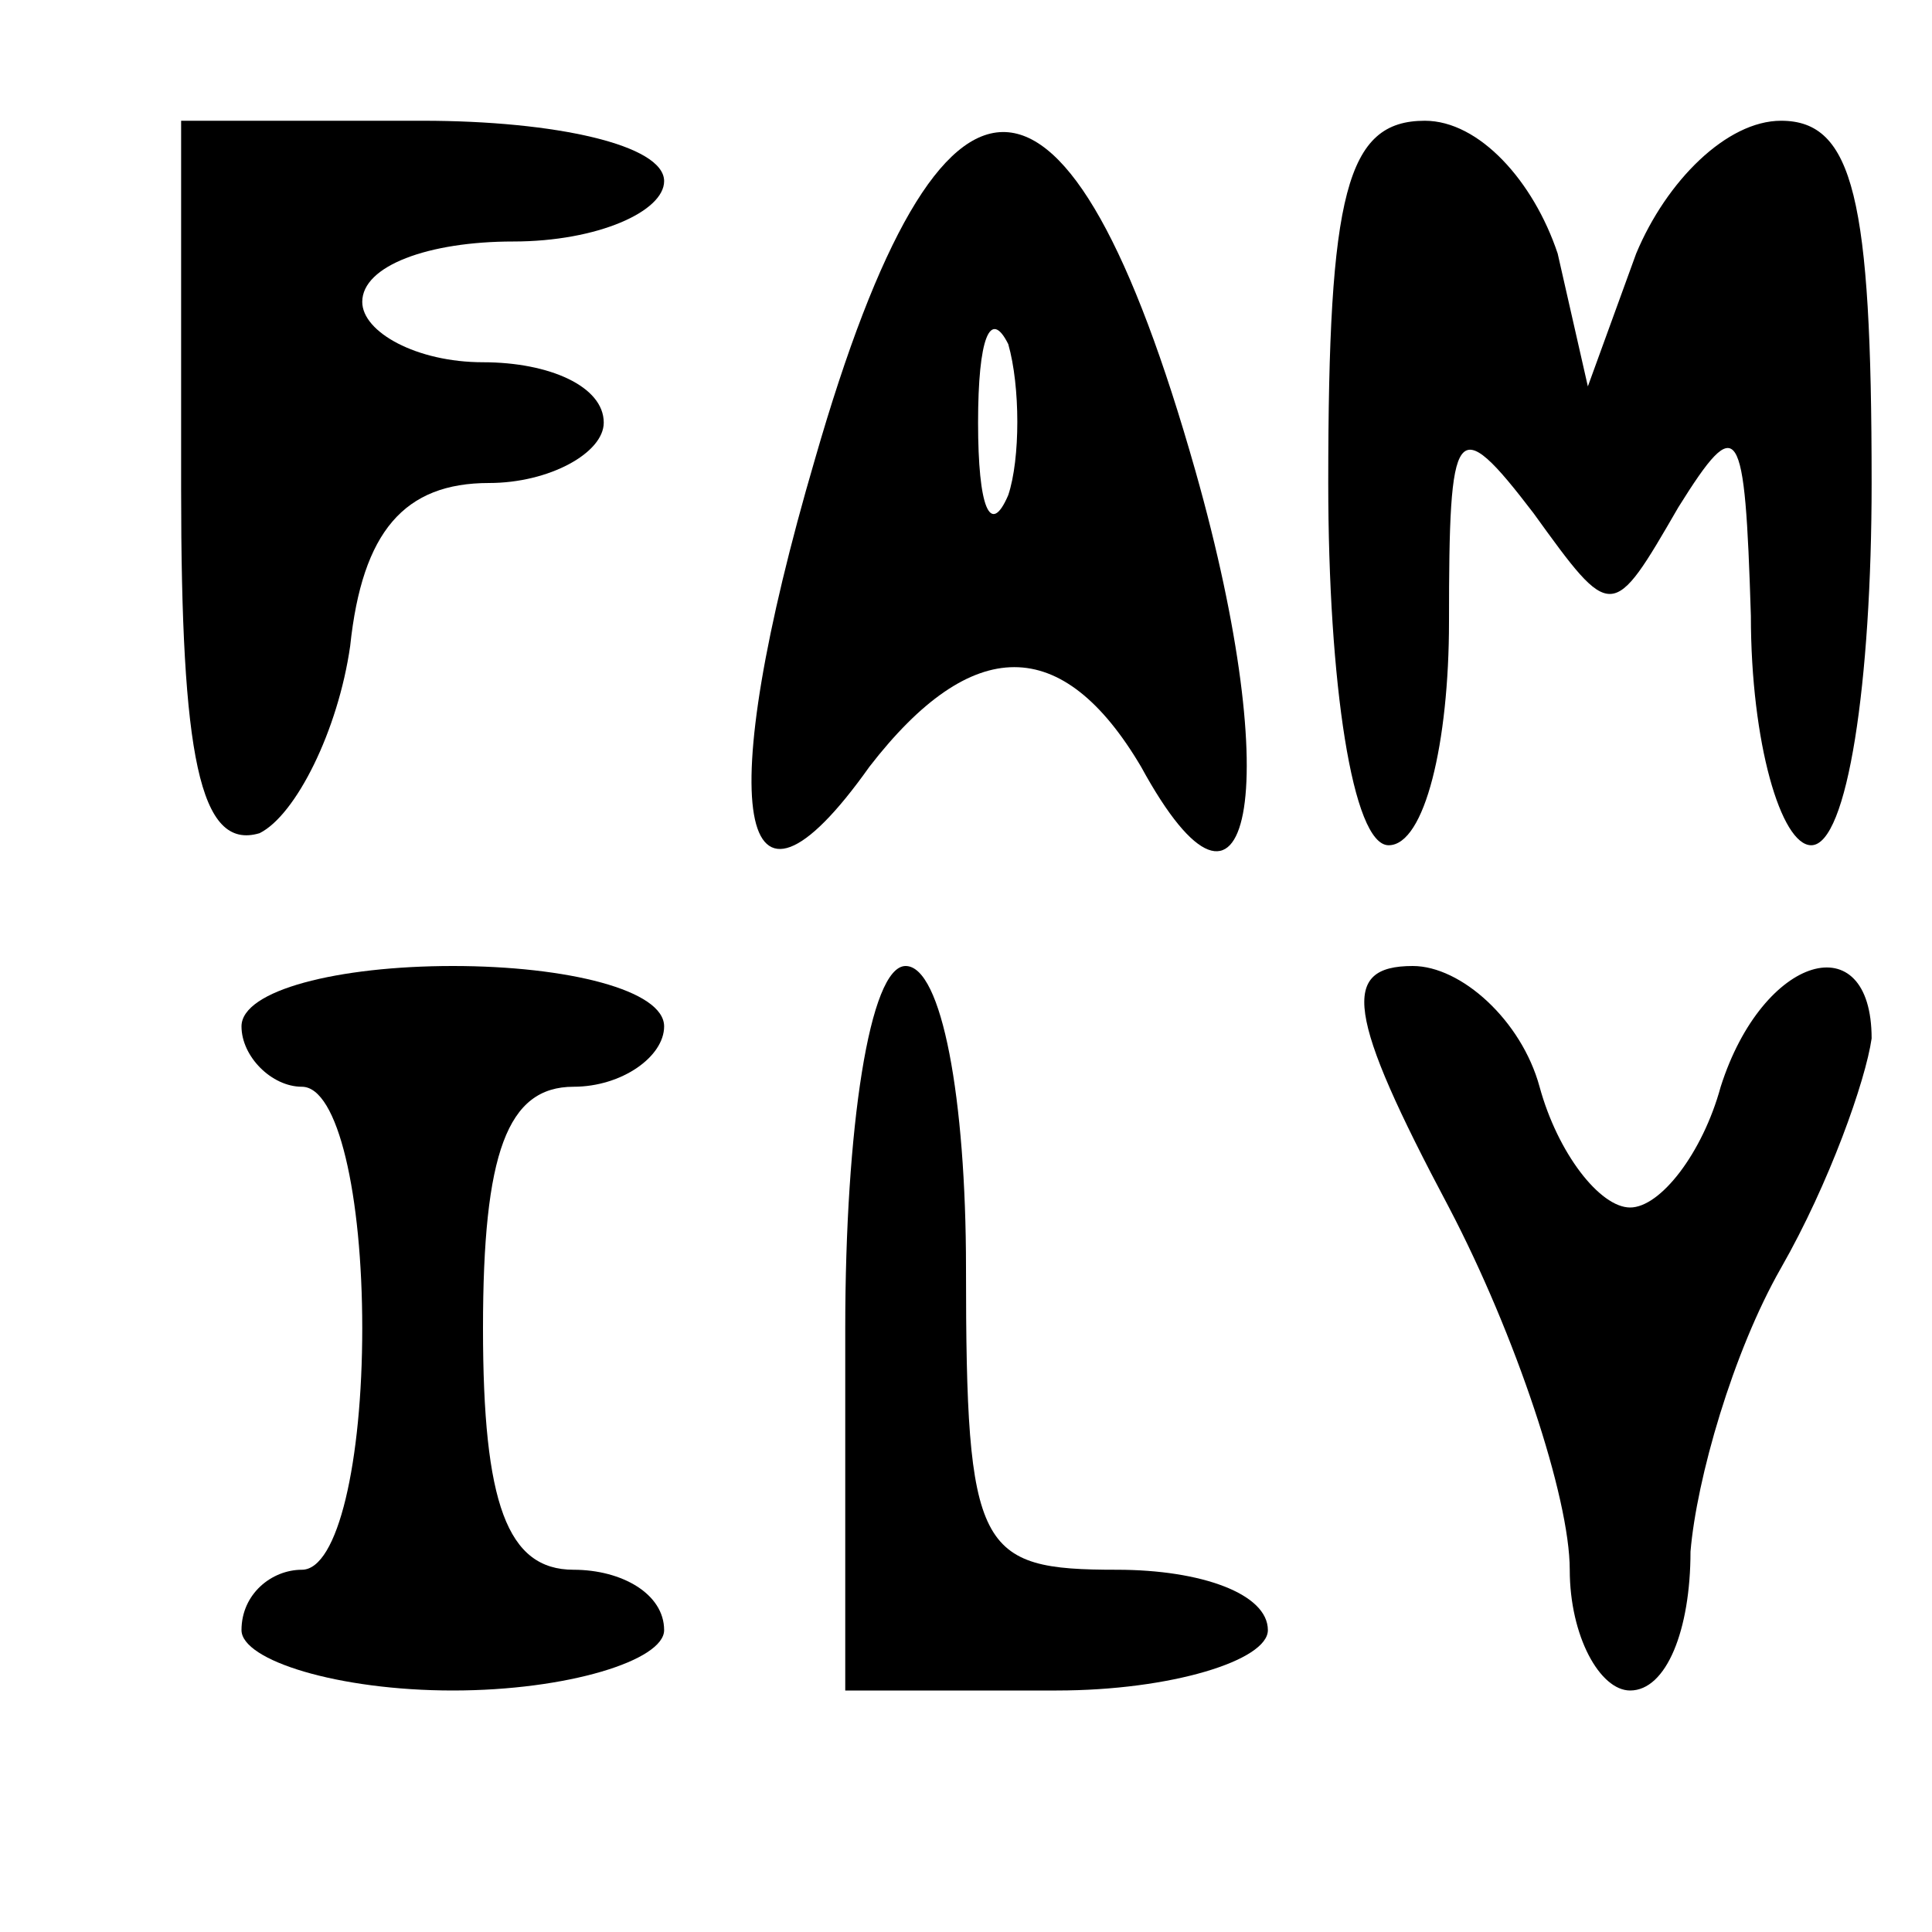
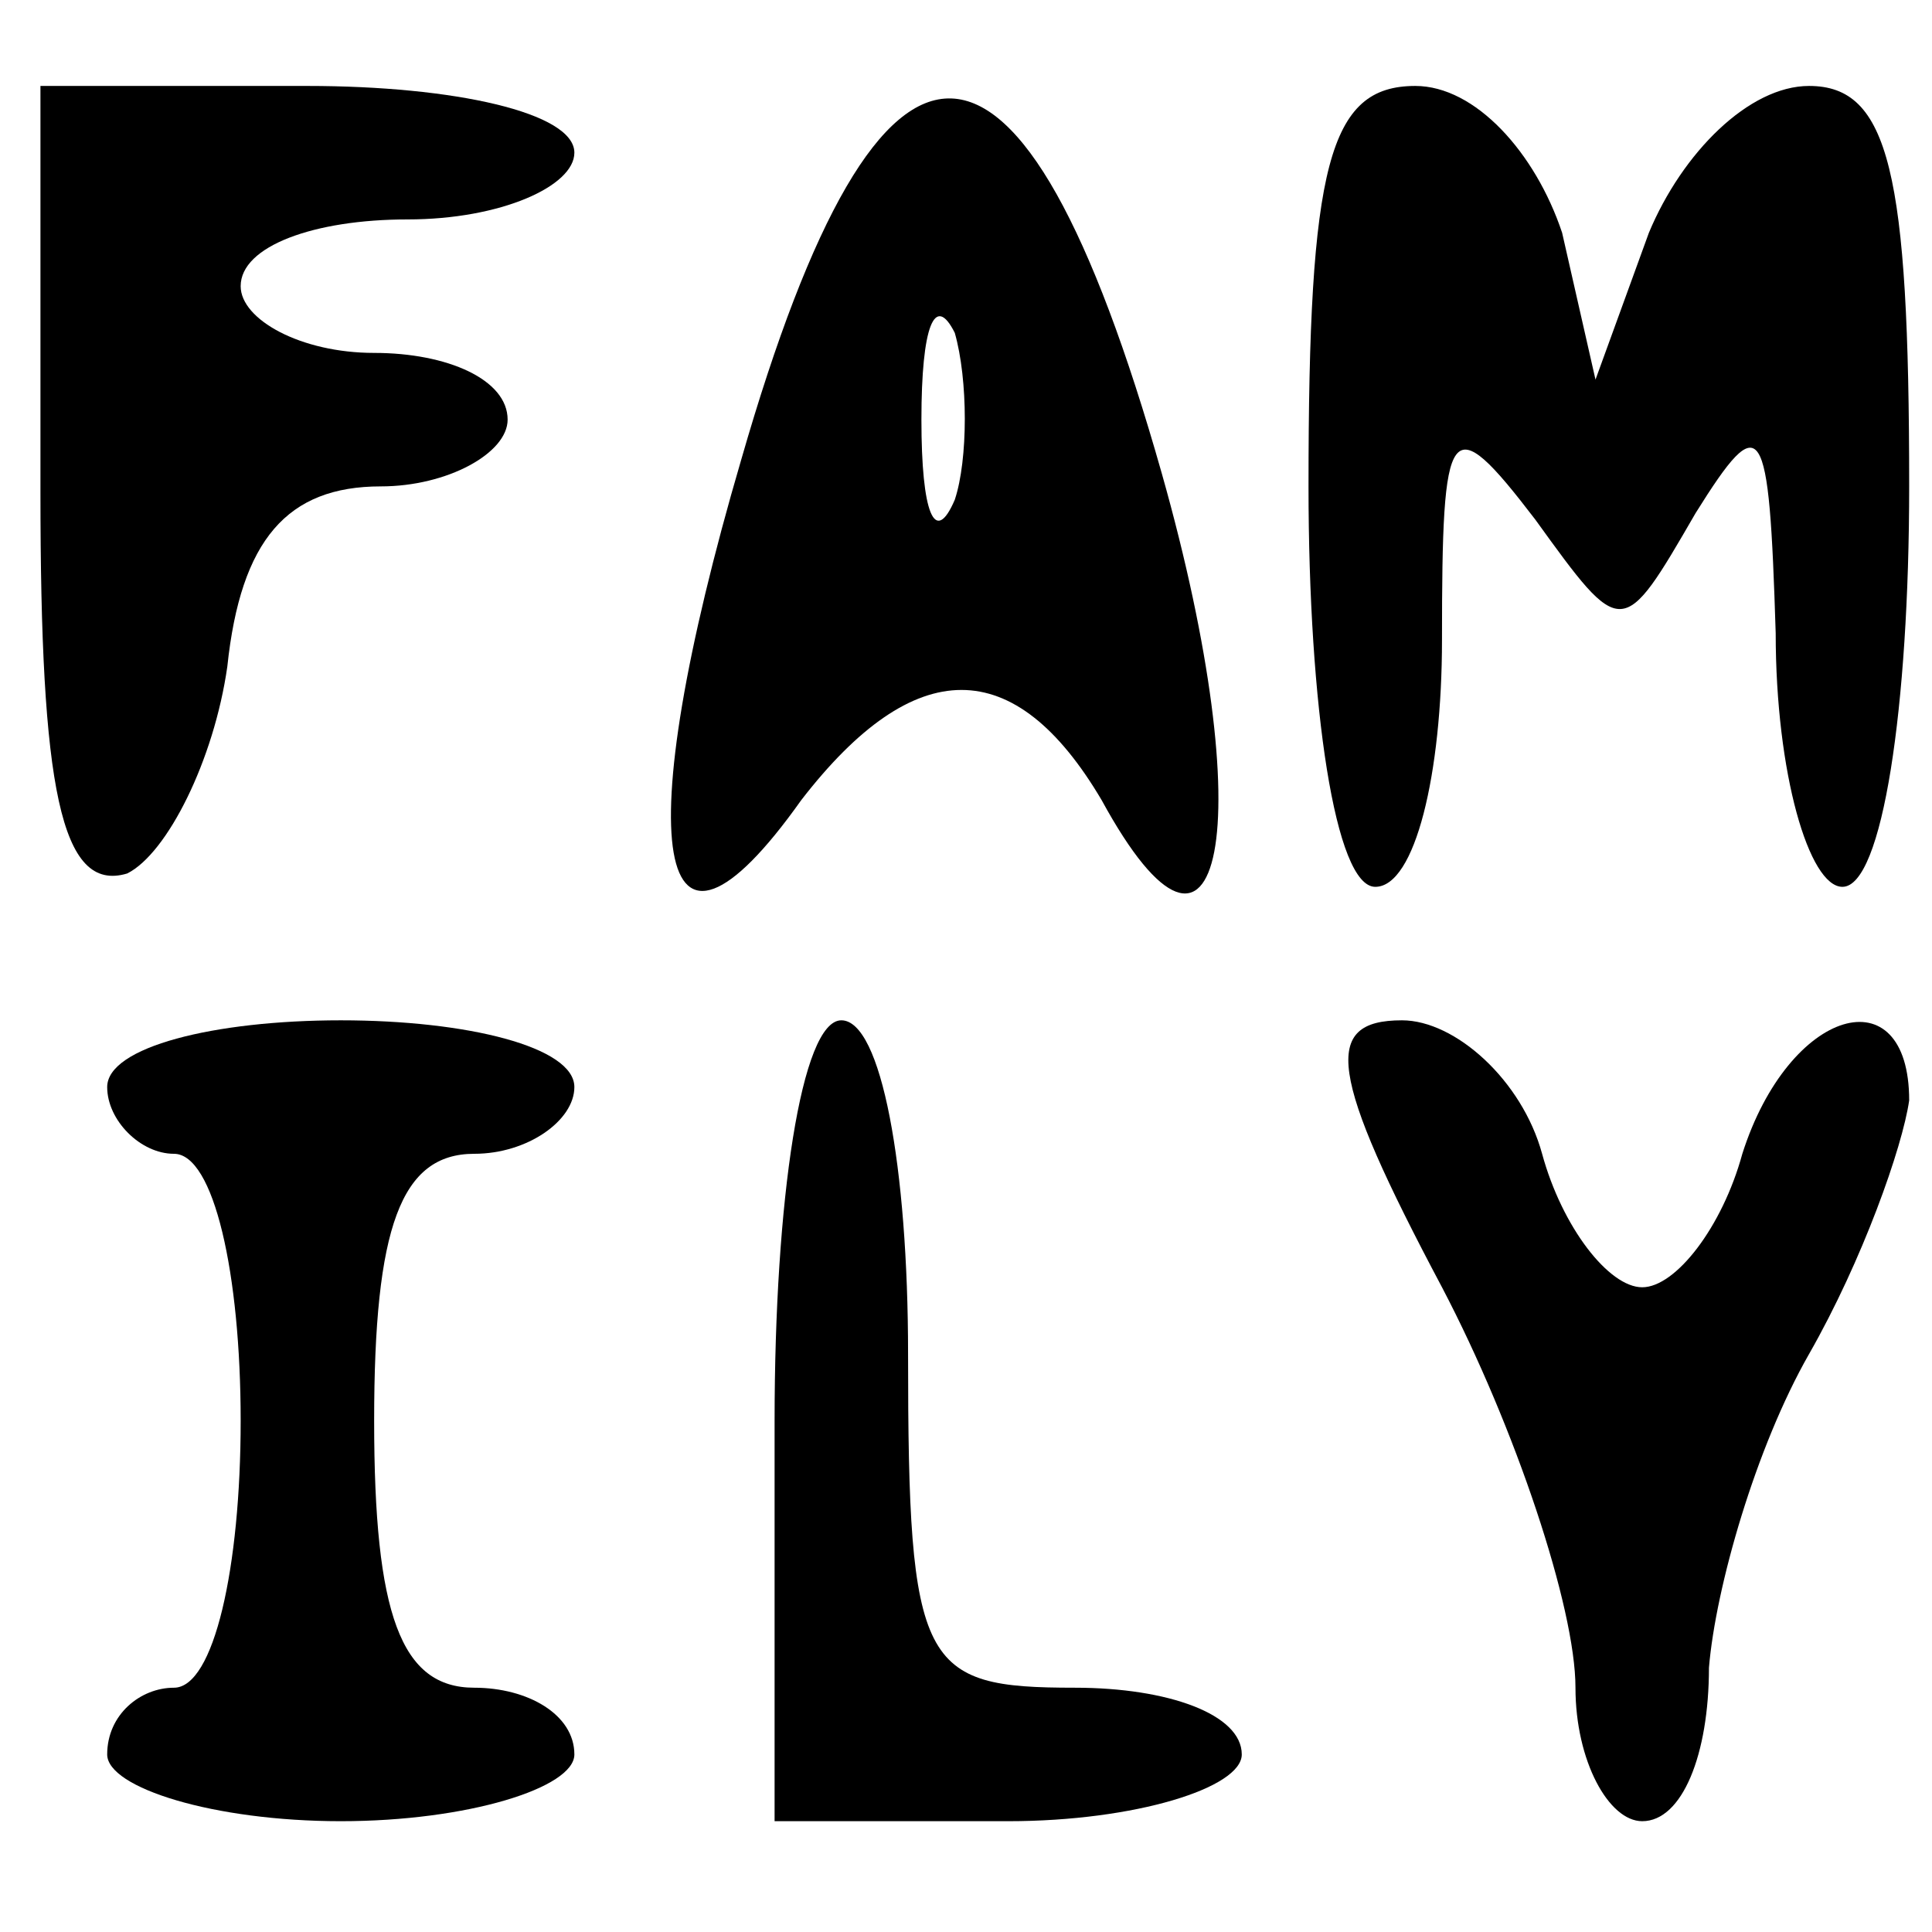
- <svg xmlns="http://www.w3.org/2000/svg" version="1.0" width="32pt" height="32pt" viewBox="0 0 32 32" preserveAspectRatio="xMidYMid meet">
-   <g transform="translate(0,32) scale(0.1,-0.1)" fill="#000000" stroke="none">
-     <path d="M30 239 c0 -44 3 -60 13 -57 6 3 13 17 15 31 2 19 9 27 23 27 10 0 19 5 19 10 0 6 -9 10 -20 10 -11 0 -20 5 -20 10 0 6 11 10 25 10 14 0 25 5 25 10 0 6 -18 10 -40 10 l-40 0 0 -61z" />
-     <path d="M135 244 c-17 -58 -13 -82 9 -51 17 22 32 22 45 0 18 -33 24 -4 9 49 -21 74 -42 75 -63 2z m32 -6 c-3 -7 -5 -2 -5 12 0 14 2 19 5 13 2 -7 2 -19 0 -25z" />
-     <path d="M220 240 c0 -33 4 -60 10 -60 6 0 10 17 10 37 0 33 1 35 14 18 13 -18 13 -18 24 1 10 16 11 14 12 -18 0 -21 5 -38 10 -38 6 0 10 27 10 60 0 47 -3 60 -15 60 -9 0 -19 -10 -24 -22 l-8 -22 -5 22 c-4 12 -13 22 -22 22 -13 0 -16 -12 -16 -60z" />
-     <path d="M40 150 c0 -5 5 -10 10 -10 6 0 10 -18 10 -40 0 -22 -4 -40 -10 -40 -5 0 -10 -4 -10 -10 0 -5 16 -10 35 -10 19 0 35 5 35 10 0 6 -7 10 -15 10 -11 0 -15 11 -15 40 0 29 4 40 15 40 8 0 15 5 15 10 0 6 -16 10 -35 10 -19 0 -35 -4 -35 -10z" />
-     <path d="M140 100 l0 -60 35 0 c19 0 35 5 35 10 0 6 -11 10 -25 10 -23 0 -25 3 -25 50 0 28 -4 50 -10 50 -6 0 -10 -27 -10 -60z" />
-     <path d="M240 120 c11 -21 20 -48 20 -60 0 -11 5 -20 10 -20 6 0 10 10 10 23 1 12 7 33 15 47 8 14 14 31 15 38 0 19 -18 14 -25 -8 -3 -11 -10 -20 -15 -20 -5 0 -12 9 -15 20 -3 11 -13 20 -21 20 -12 0 -11 -8 6 -40z" />
+ <svg xmlns="http://www.w3.org/2000/svg" id="body_1" width="16" height="16" version="1.1" viewBox="0 0 16 16">
+   <defs id="defs49" />
+   <g transform="matrix(0.5527151,0,0,0.5527151,-1.323189,-0.3936483)" id="g44">
+     <g transform="matrix(0.1,0,0,-0.1,0,32)" id="g42">
+       <path d="m 30,239 c 0,-44 3,-60 13,-57 6,3 13,17 15,31 2,19 9,27 23,27 10,0 19,5 19,10 0,6 -9,10 -20,10 -11,0 -20,5 -20,10 0,6 11,10 25,10 14,0 25,5 25,10 0,6 -18,10 -40,10 v 0 H 30 Z" stroke="none" fill="#000000" fill-rule="nonzero" id="path30" />
+       <path d="m 135,244 c -17,-58 -13,-82 9,-51 17,22 32,22 45,0 18,-33 24,-4 9,49 -21,74 -42,75 -63,2 z m 32,-6 c -3,-7 -5,-2 -5,12 0,14 2,19 5,13 2,-7 2,-19 0,-25 z" stroke="none" fill="#000000" fill-rule="nonzero" id="path32" />
+       <path d="m 220,240 c 0,-33 4,-60 10,-60 6,0 10,17 10,37 0,33 1,35 14,18 13,-18 13,-18 24,1 10,16 11,14 12,-18 0,-21 5,-38 10,-38 6,0 10,27 10,60 0,47 -3,60 -15,60 -9,0 -19,-10 -24,-22 v 0 l -8,-22 -5,22 c -4,12 -13,22 -22,22 -13,0 -16,-12 -16,-60 z" stroke="none" fill="#000000" fill-rule="nonzero" id="path34" />
+       <path d="m 40,150 c 0,-5 5,-10 10,-10 6,0 10,-18 10,-40 C 60,78 56,60 50,60 45,60 40,56 40,50 40,45 56,40 75,40 c 19,0 35,5 35,10 0,6 -7,10 -15,10 -11,0 -15,11 -15,40 0,29 4,40 15,40 8,0 15,5 15,10 0,6 -16,10 -35,10 -19,0 -35,-4 -35,-10 z" stroke="none" fill="#000000" fill-rule="nonzero" id="path36" />
+       <path d="M 140,100 V 40 h 35 c 19,0 35,5 35,10 0,6 -11,10 -25,10 -23,0 -25,3 -25,50 0,28 -4,50 -10,50 -6,0 -10,-27 -10,-60 z" stroke="none" fill="#000000" fill-rule="nonzero" id="path38" />
+       <path d="m 240,120 c 11,-21 20,-48 20,-60 0,-11 5,-20 10,-20 6,0 10,10 10,23 1,12 7,33 15,47 8,14 14,31 15,38 0,19 -18,14 -25,-8 -3,-11 -10,-20 -15,-20 -5,0 -12,9 -15,20 -3,11 -13,20 -21,20 -12,0 -11,-8 6,-40 z" stroke="none" fill="#000000" fill-rule="nonzero" id="path40" />
+     </g>
  </g>
</svg>
